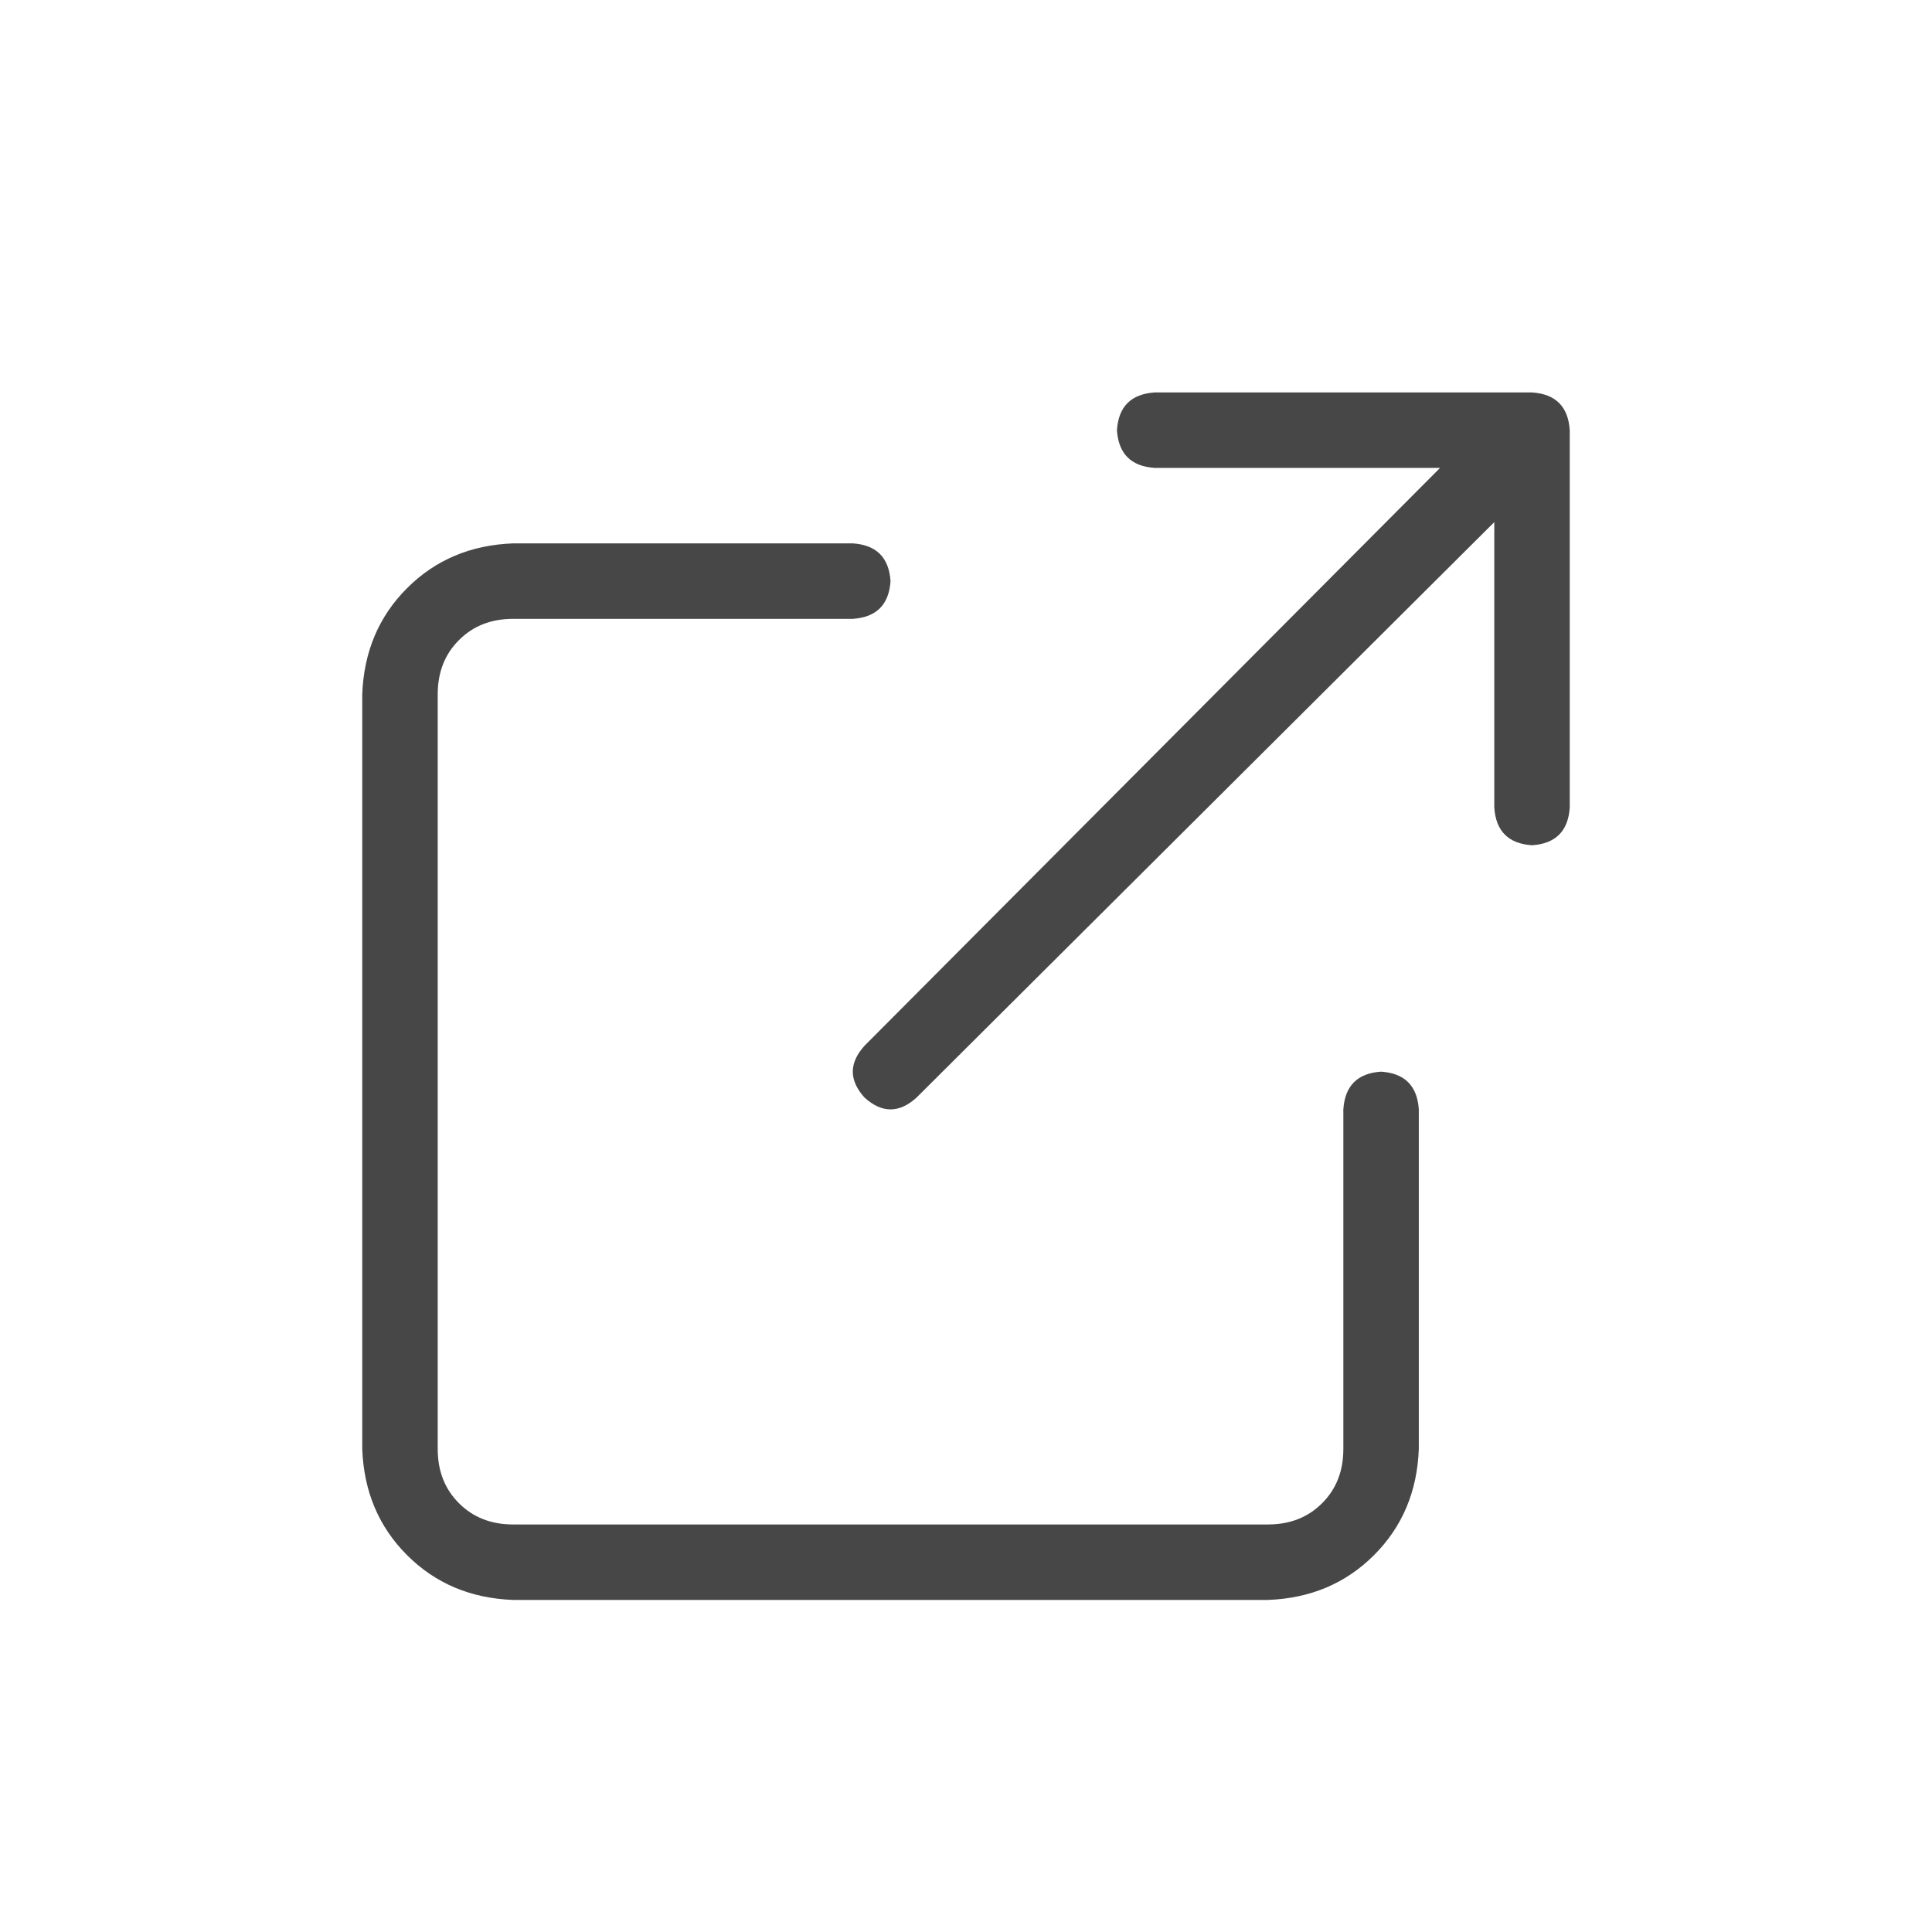
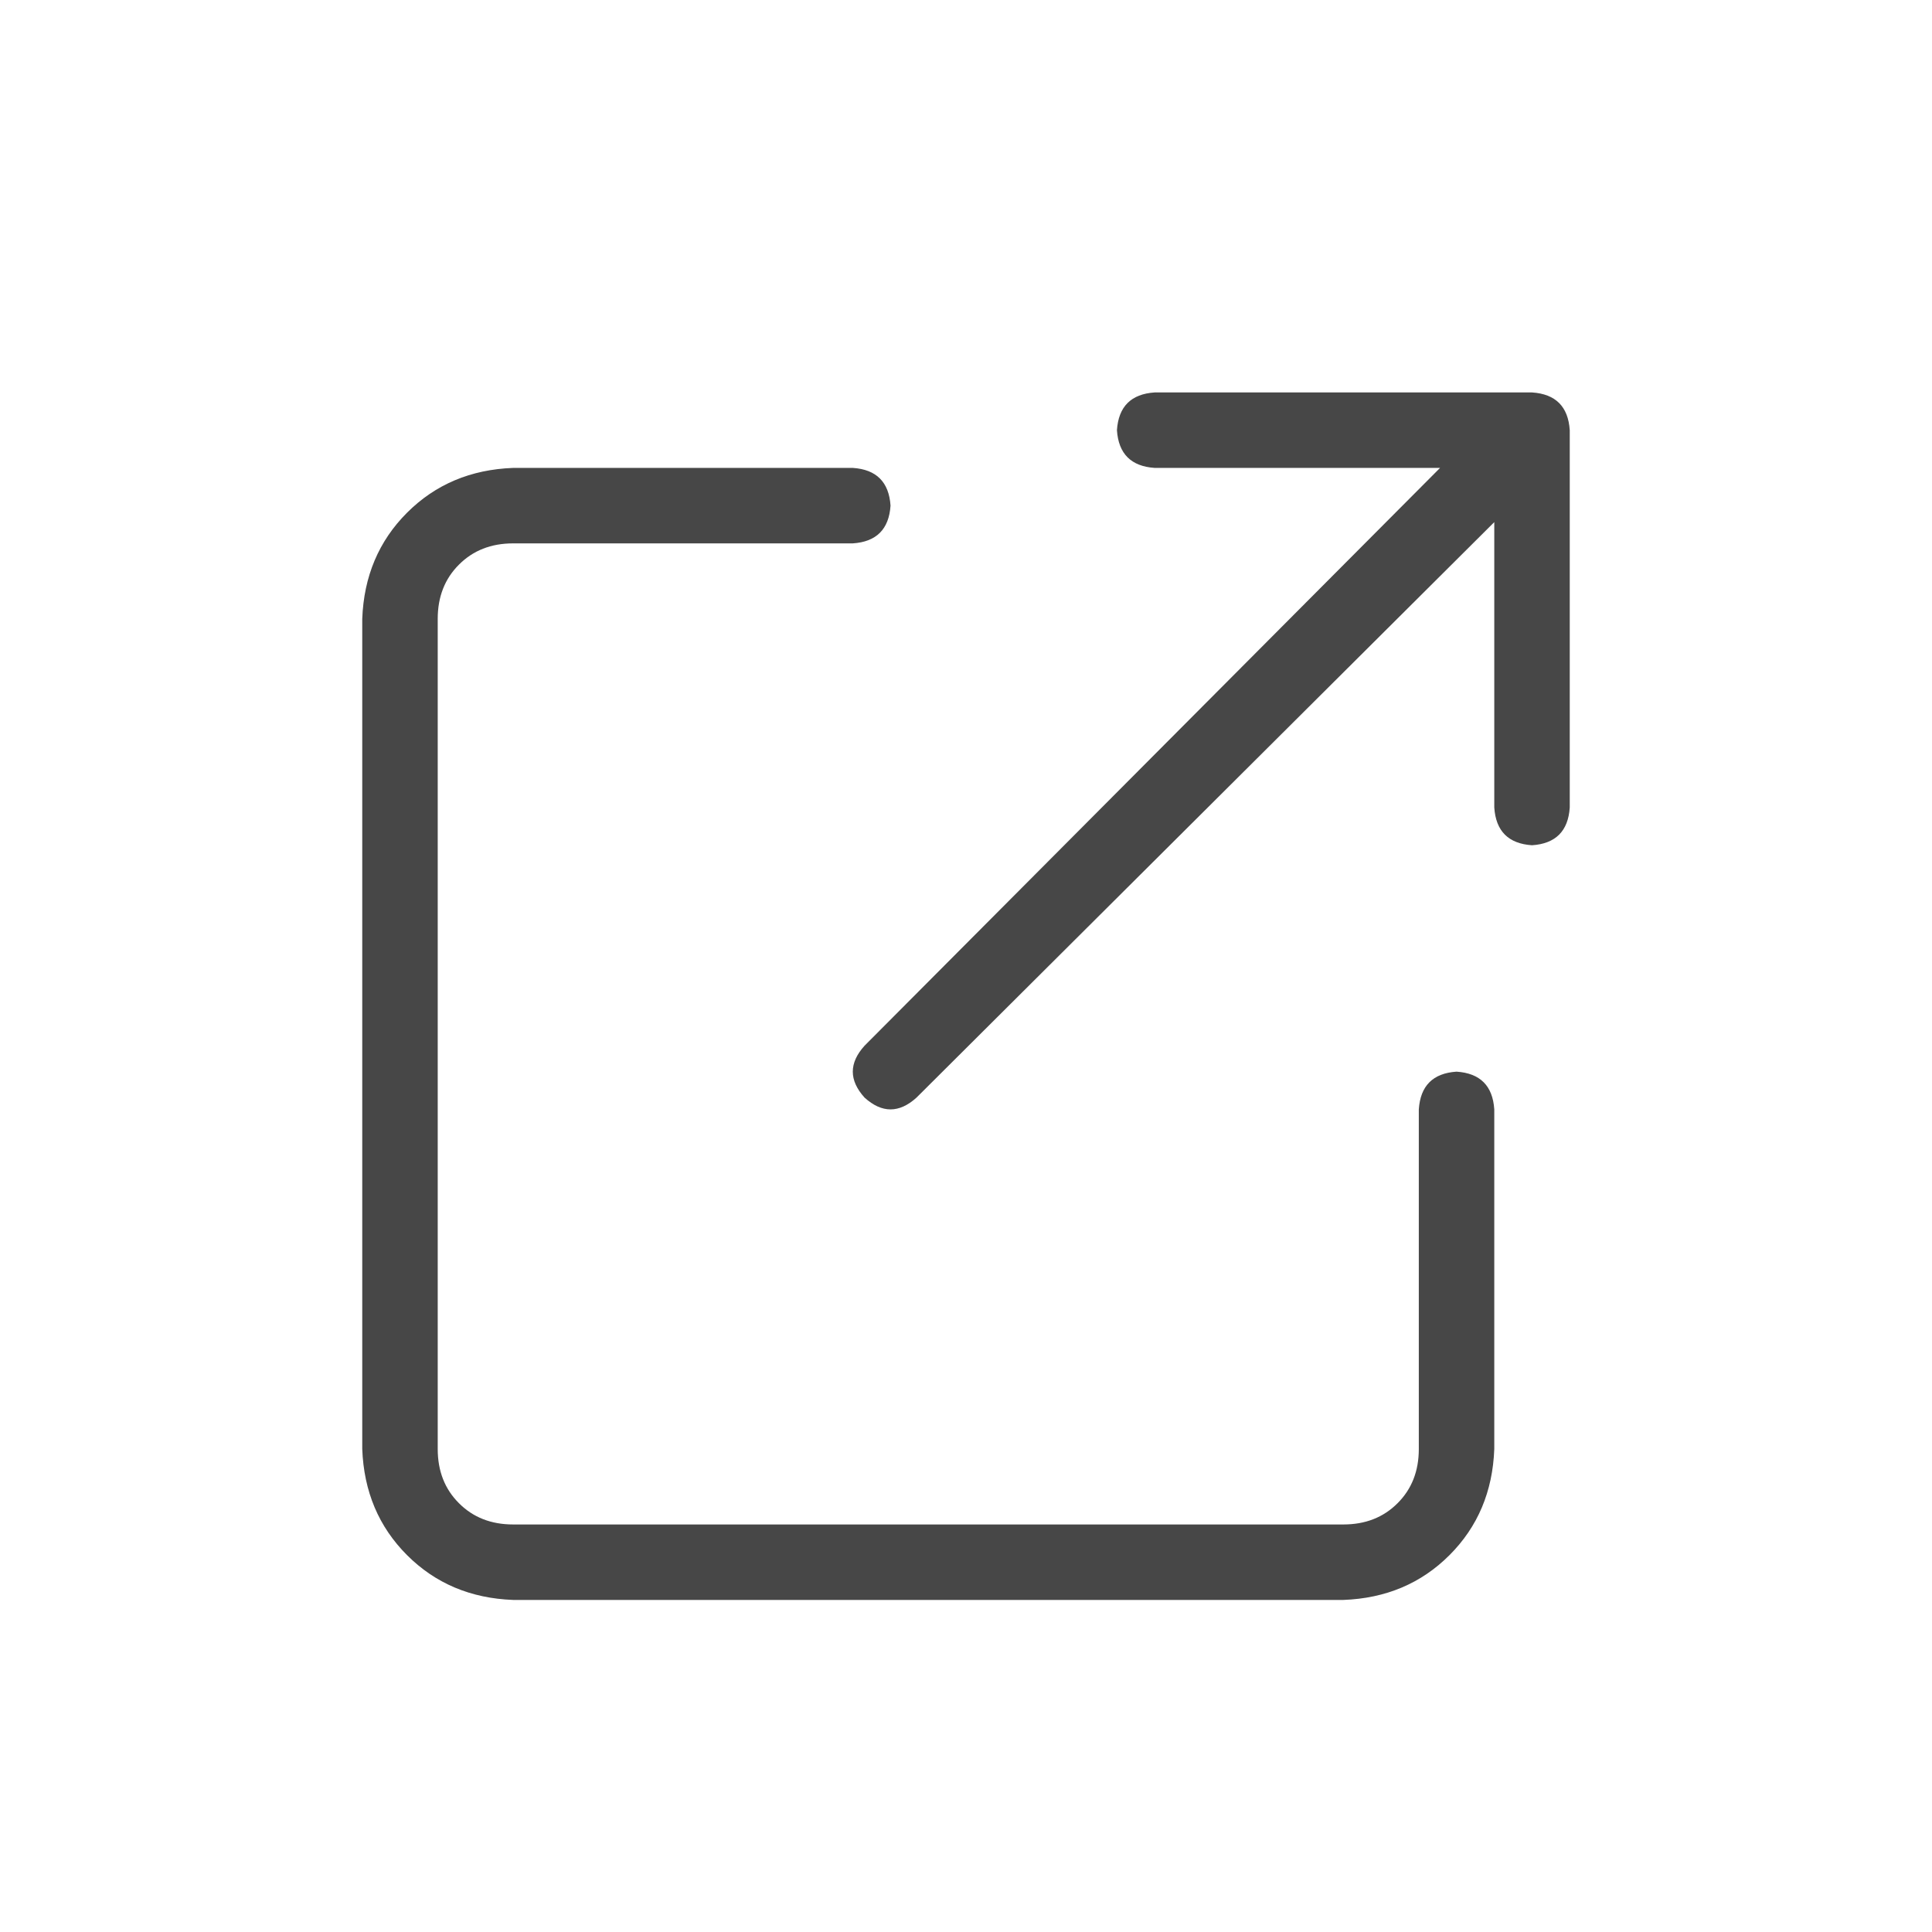
<svg xmlns="http://www.w3.org/2000/svg" width="32" height="32" viewBox="0 0 32 32" fill="none">
  <g id="standalone / md / arrow-up-right-from-square-md / regular">
-     <path id="icon" d="M19.125 6.5H25.375C25.766 6.526 25.974 6.734 26 7.125V13.375C25.974 13.766 25.766 13.974 25.375 14C24.984 13.974 24.776 13.766 24.75 13.375V8.648L15.18 18.18C14.893 18.44 14.607 18.44 14.32 18.18C14.06 17.893 14.06 17.607 14.32 17.32L23.852 7.75H19.125C18.734 7.724 18.526 7.516 18.5 7.125C18.526 6.734 18.734 6.526 19.125 6.5ZM8.5 9H14.125C14.516 9.026 14.724 9.234 14.75 9.625C14.724 10.016 14.516 10.224 14.125 10.25H8.5C8.135 10.25 7.836 10.367 7.602 10.602C7.367 10.836 7.25 11.135 7.25 11.5V24C7.25 24.365 7.367 24.664 7.602 24.898C7.836 25.133 8.135 25.25 8.5 25.25H21C21.365 25.25 21.664 25.133 21.898 24.898C22.133 24.664 22.25 24.365 22.25 24V18.375C22.276 17.984 22.484 17.776 22.875 17.75C23.266 17.776 23.474 17.984 23.5 18.375V24C23.474 24.703 23.227 25.289 22.758 25.758C22.289 26.227 21.703 26.474 21 26.5H8.5C7.797 26.474 7.211 26.227 6.742 25.758C6.273 25.289 6.026 24.703 6 24V11.5C6.026 10.797 6.273 10.211 6.742 9.742C7.211 9.273 7.797 9.026 8.5 9Z" fill="black" fill-opacity="0.72" />
+     <path id="icon" d="M19.125 6.5H25.375C25.766 6.526 25.974 6.734 26 7.125V13.375C25.974 13.766 25.766 13.974 25.375 14C24.984 13.974 24.776 13.766 24.75 13.375V8.648L15.18 18.18C14.893 18.44 14.607 18.44 14.32 18.18C14.06 17.893 14.06 17.607 14.32 17.32L23.852 7.75H19.125C18.734 7.724 18.526 7.516 18.5 7.125C18.526 6.734 18.734 6.526 19.125 6.5ZM8.5 7.75H14.125C14.516 7.776 14.724 7.984 14.75 8.375C14.724 8.766 14.516 8.974 14.125 9H8.5C8.135 9 7.836 9.117 7.602 9.352C7.367 9.586 7.25 9.885 7.25 10.25V24C7.25 24.365 7.367 24.664 7.602 24.898C7.836 25.133 8.135 25.25 8.5 25.25H22.25C22.615 25.25 22.914 25.133 23.148 24.898C23.383 24.664 23.5 24.365 23.5 24V18.375C23.526 17.984 23.734 17.776 24.125 17.75C24.516 17.776 24.724 17.984 24.75 18.375V24C24.724 24.703 24.477 25.289 24.008 25.758C23.539 26.227 22.953 26.474 22.25 26.5H8.5C7.797 26.474 7.211 26.227 6.742 25.758C6.273 25.289 6.026 24.703 6 24V10.25C6.026 9.547 6.273 8.961 6.742 8.492C7.211 8.023 7.797 7.776 8.5 7.75Z" fill="black" fill-opacity="0.72" />
  </g>
</svg>
